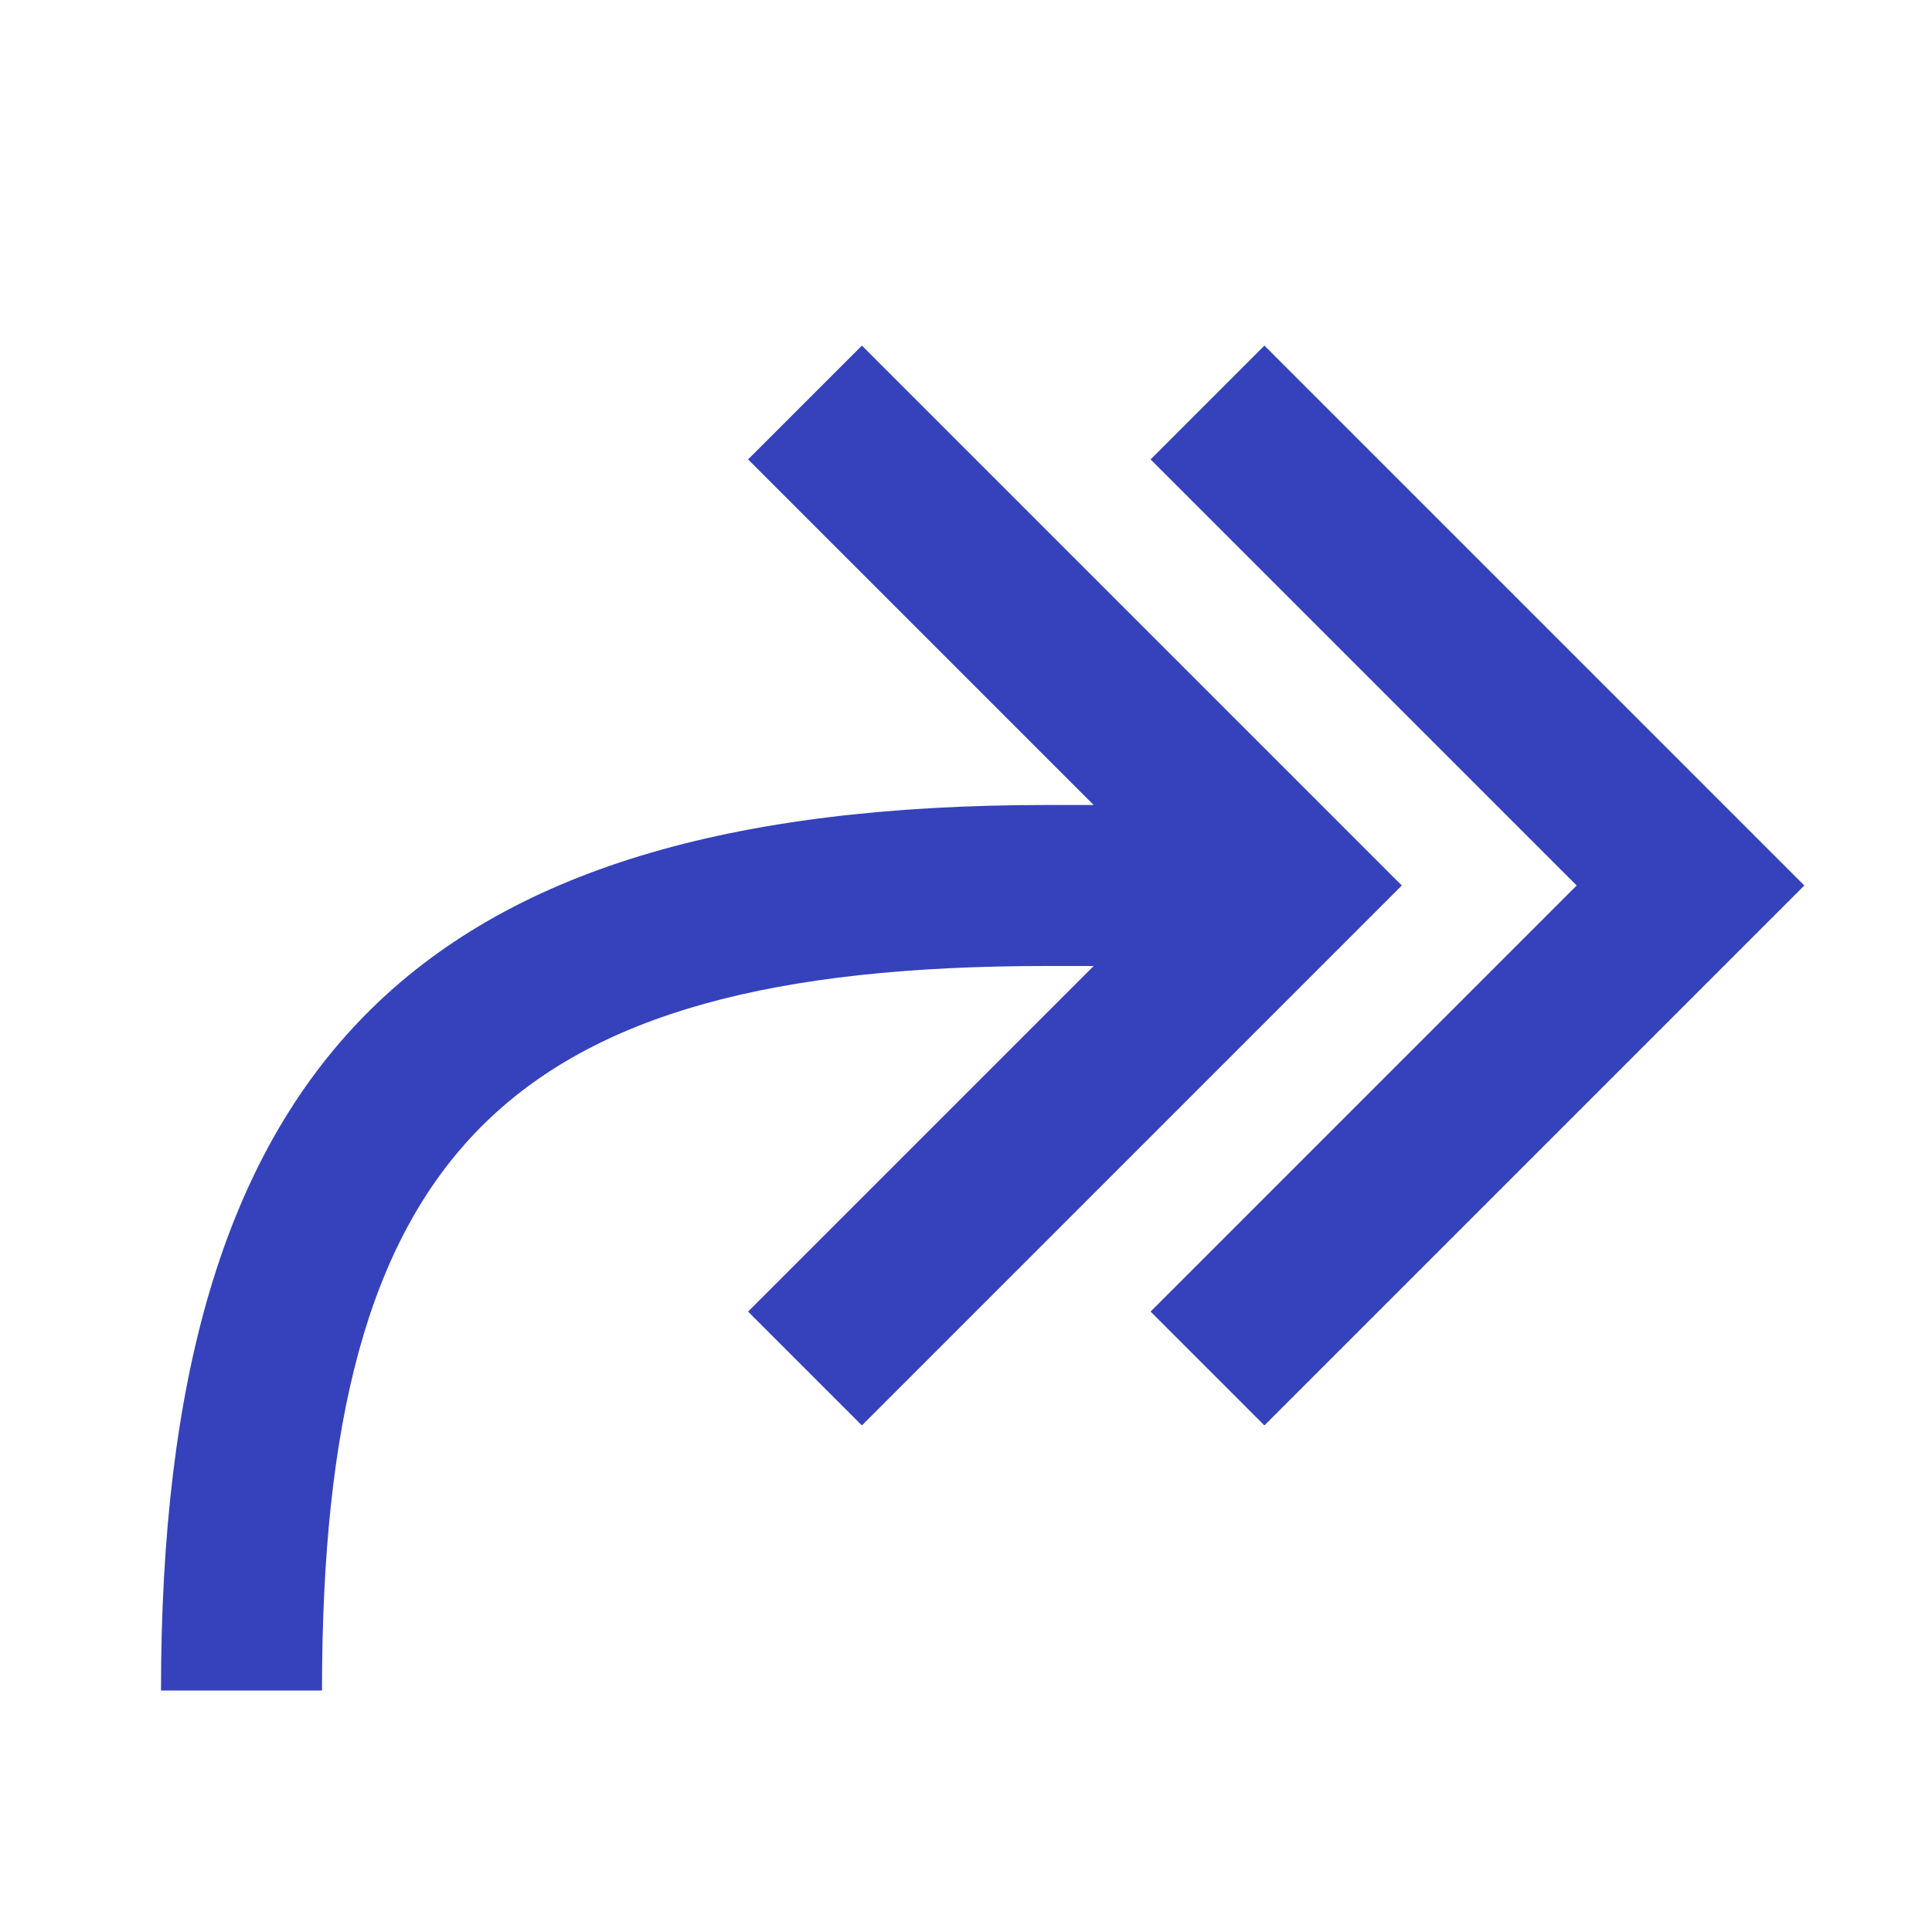
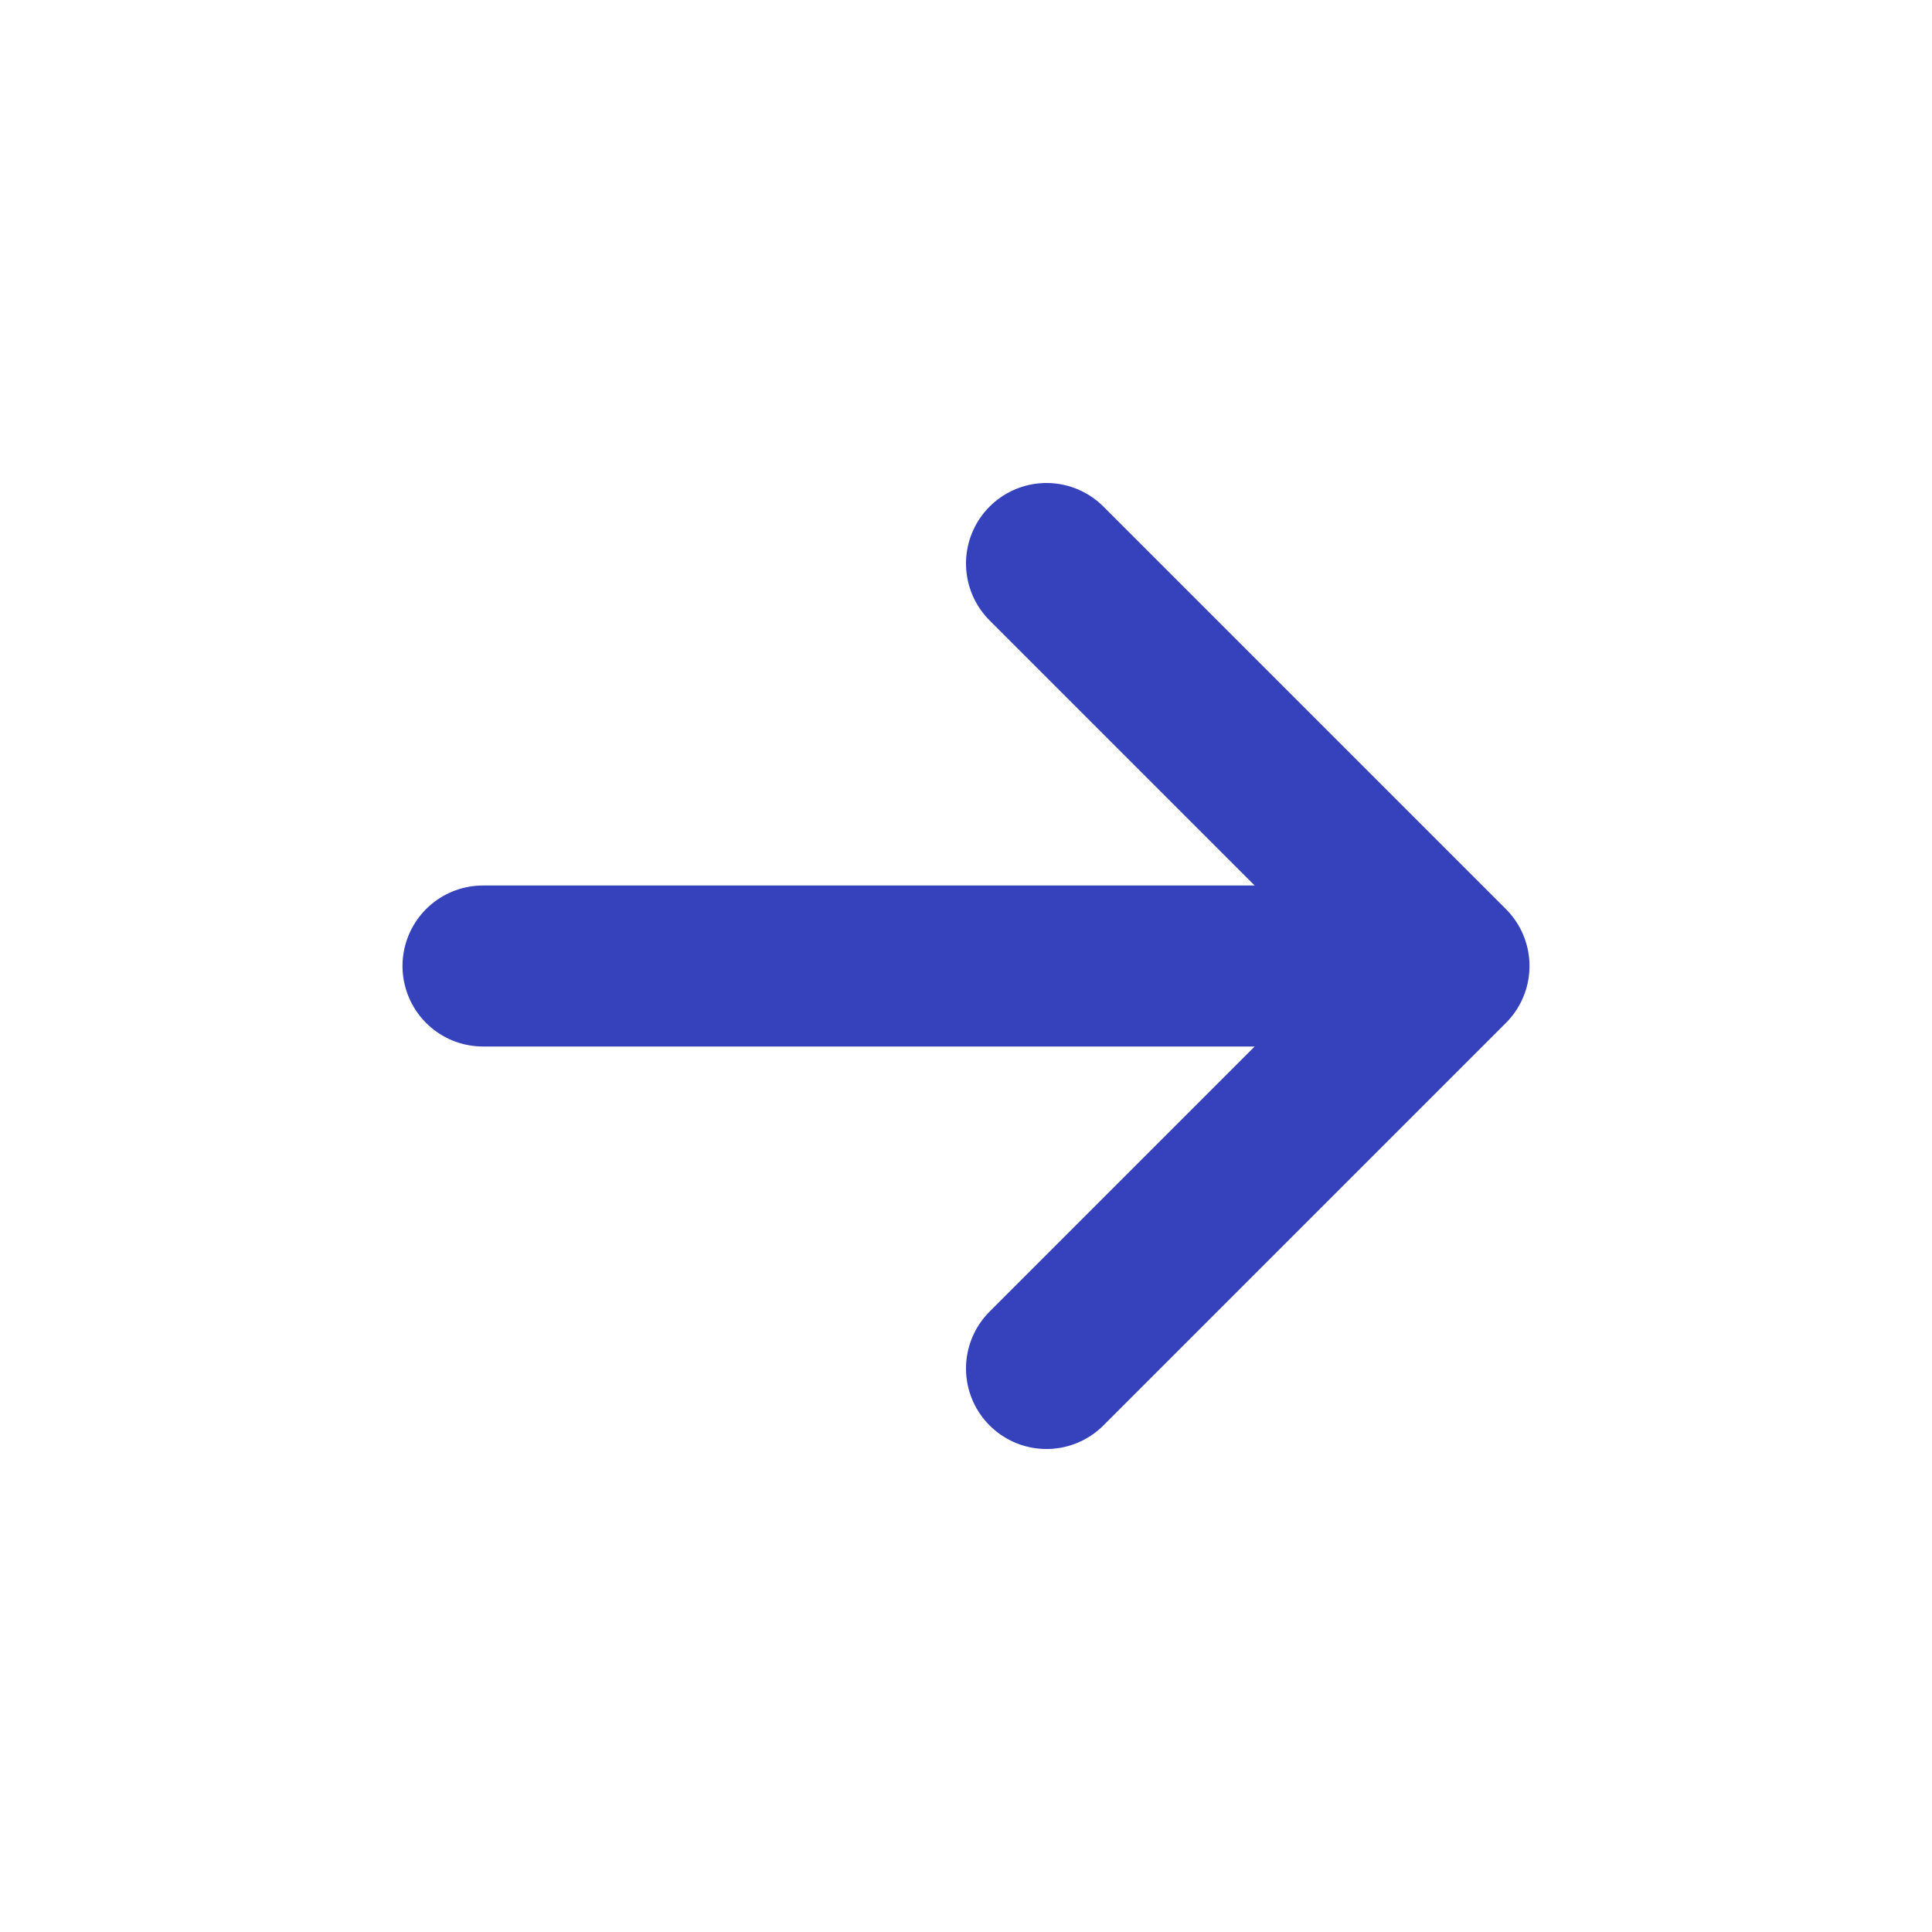
- <svg xmlns="http://www.w3.org/2000/svg" fill="#3542bb" width="800px" height="800px" viewBox="0 0 24 24" transform="rotate(0)">
+ <svg xmlns="http://www.w3.org/2000/svg" width="800px" height="800px" viewBox="0 0 24 24" fill="none">
  <g id="SVGRepo_bgCarrier" stroke-width="0" />
-   <g id="SVGRepo_tracerCarrier" stroke-linecap="round" stroke-linejoin="round" stroke="#CCCCCC" stroke-width="0.144" />
+   <g id="SVGRepo_tracerCarrier" stroke-linecap="round" stroke-linejoin="round" />
  <g id="SVGRepo_iconCarrier">
-     <path fill-rule="evenodd" d="M13.586,10 L9.293,5.707 L10.707,4.293 L17.414,11 L10.707,17.707 L9.293,16.293 L13.586,12 L13,12 C6.254,12 4,14.344 4,21 L2,21 C2,13.256 5.131,10 13,10 L13.586,10 Z M19.586,11 L14.293,5.707 L15.707,4.293 L22.414,11 L15.707,17.707 L14.293,16.293 L19.586,11 Z" />
+     <path d="M6 12H18M18 12L13 7M18 12L13 17" stroke="#3542bb" stroke-width="2" stroke-linecap="round" stroke-linejoin="round" />
  </g>
</svg>
